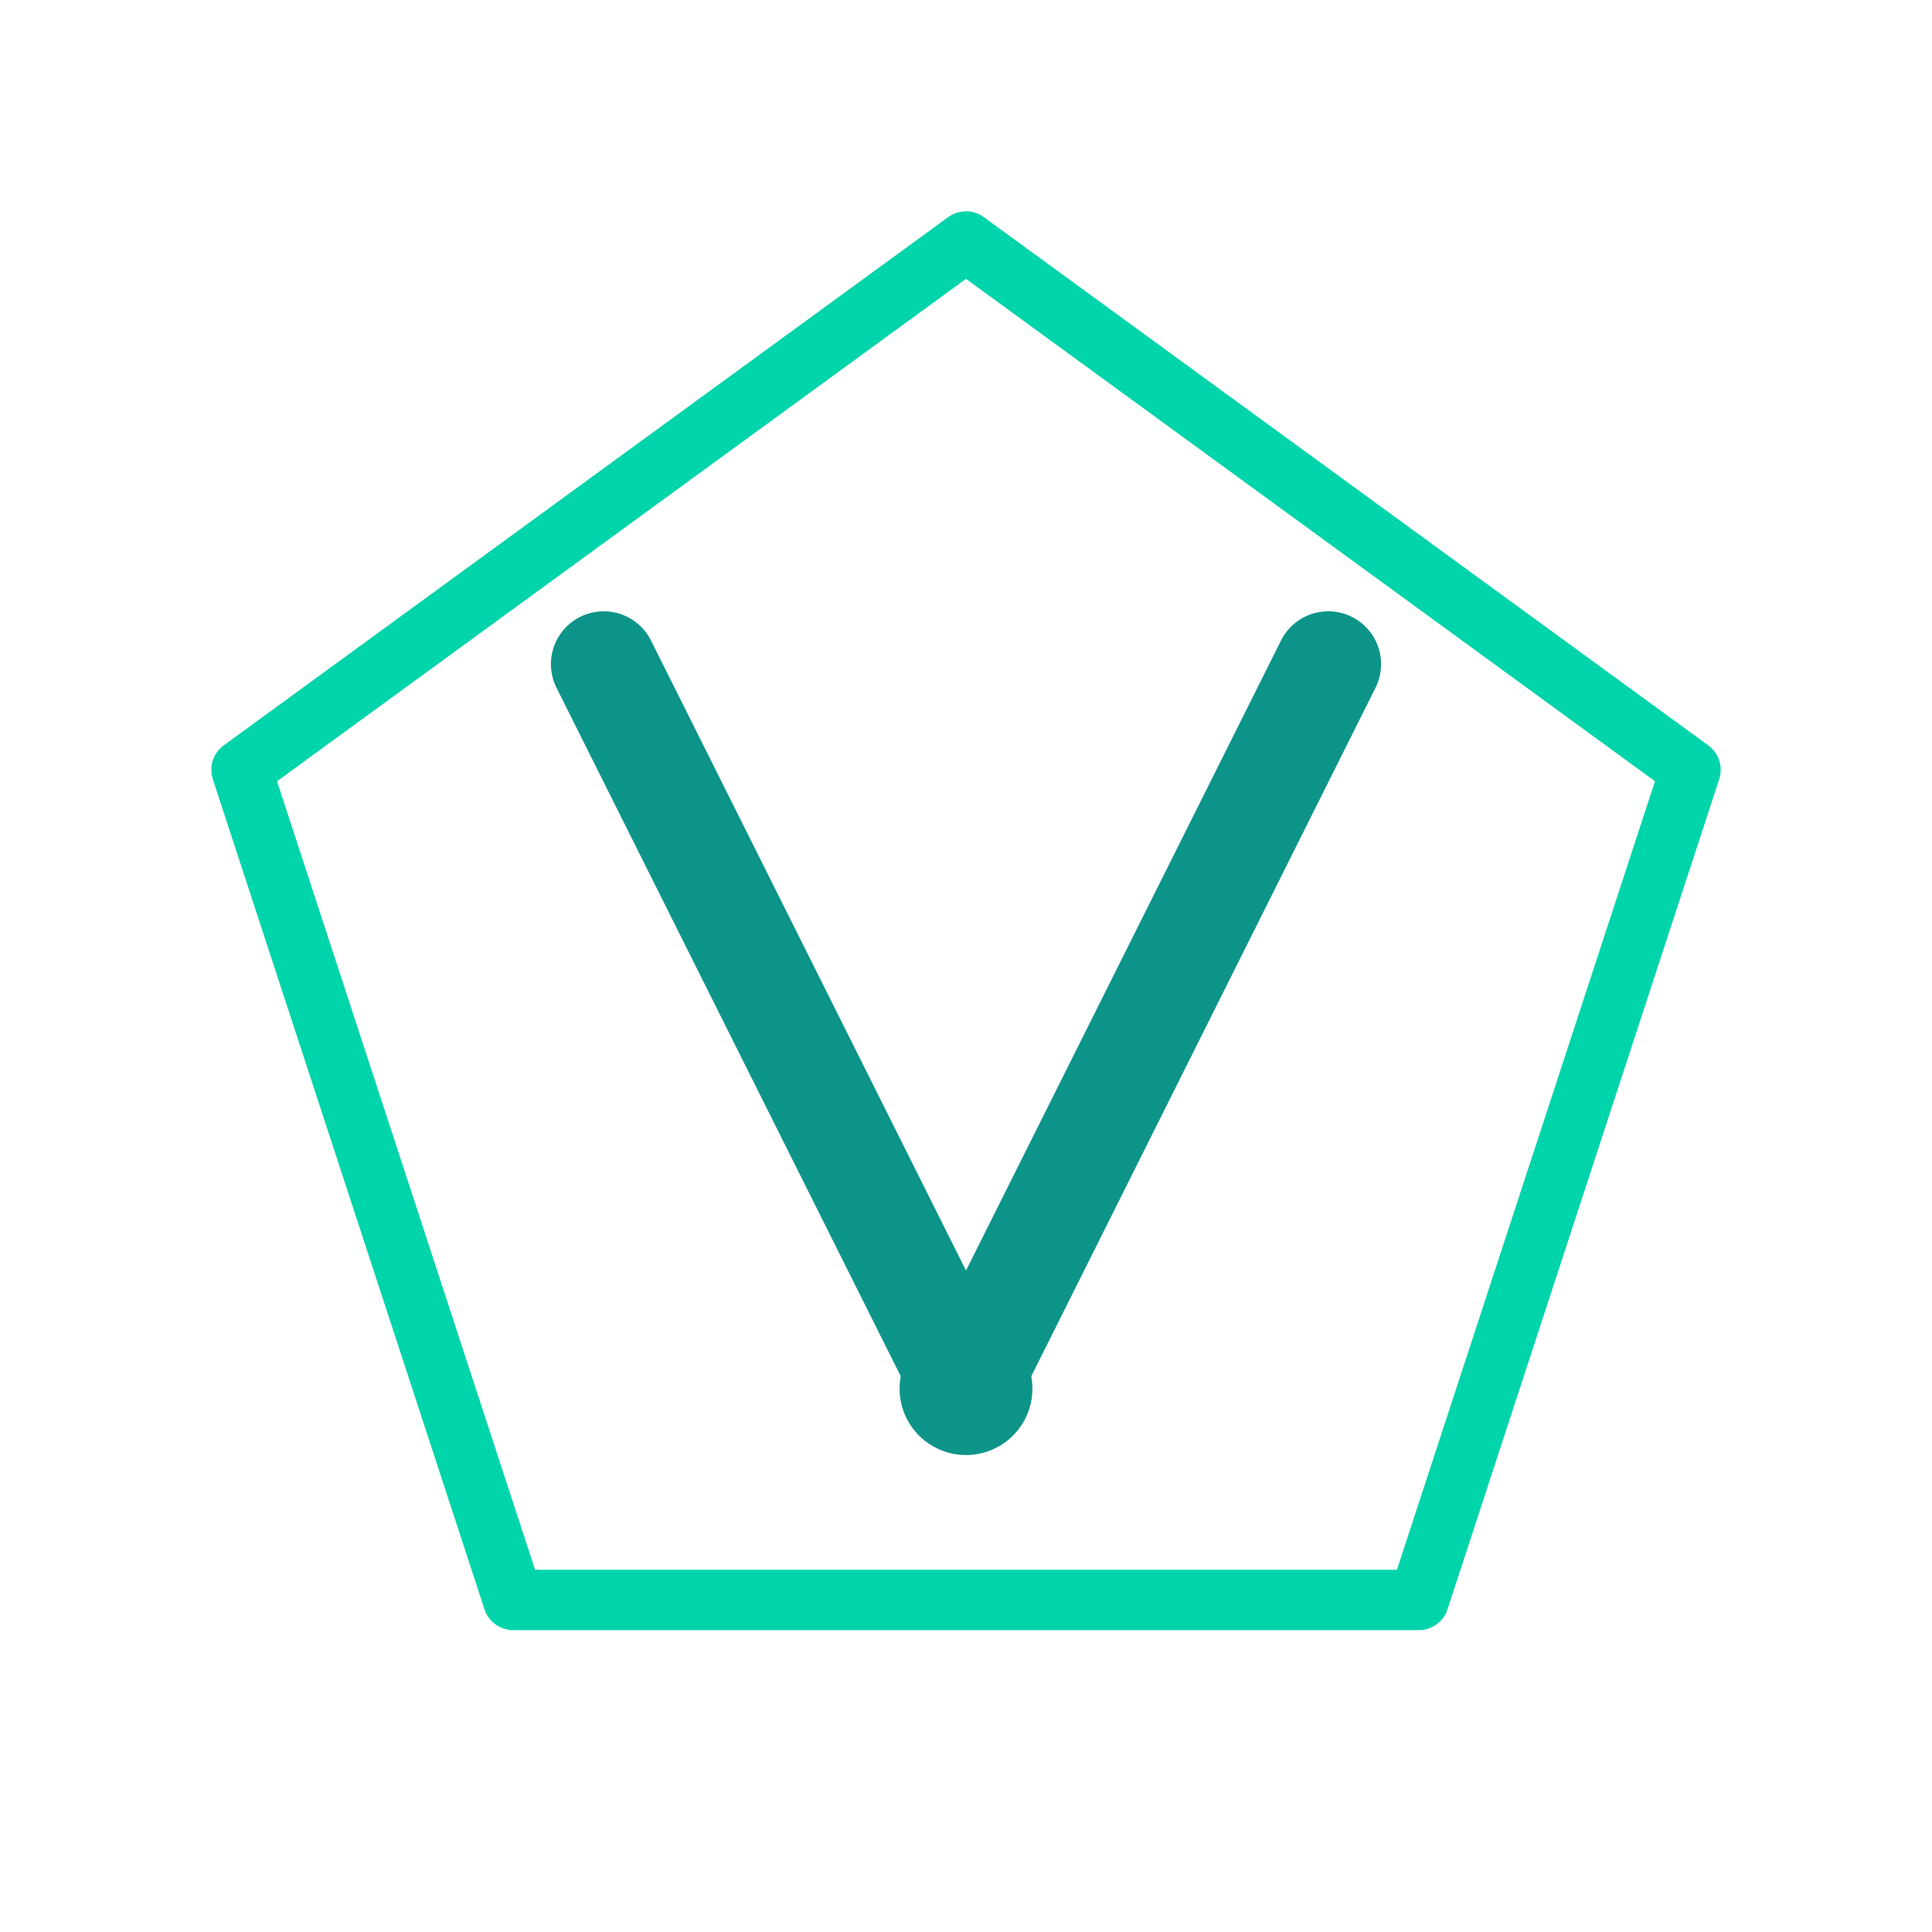
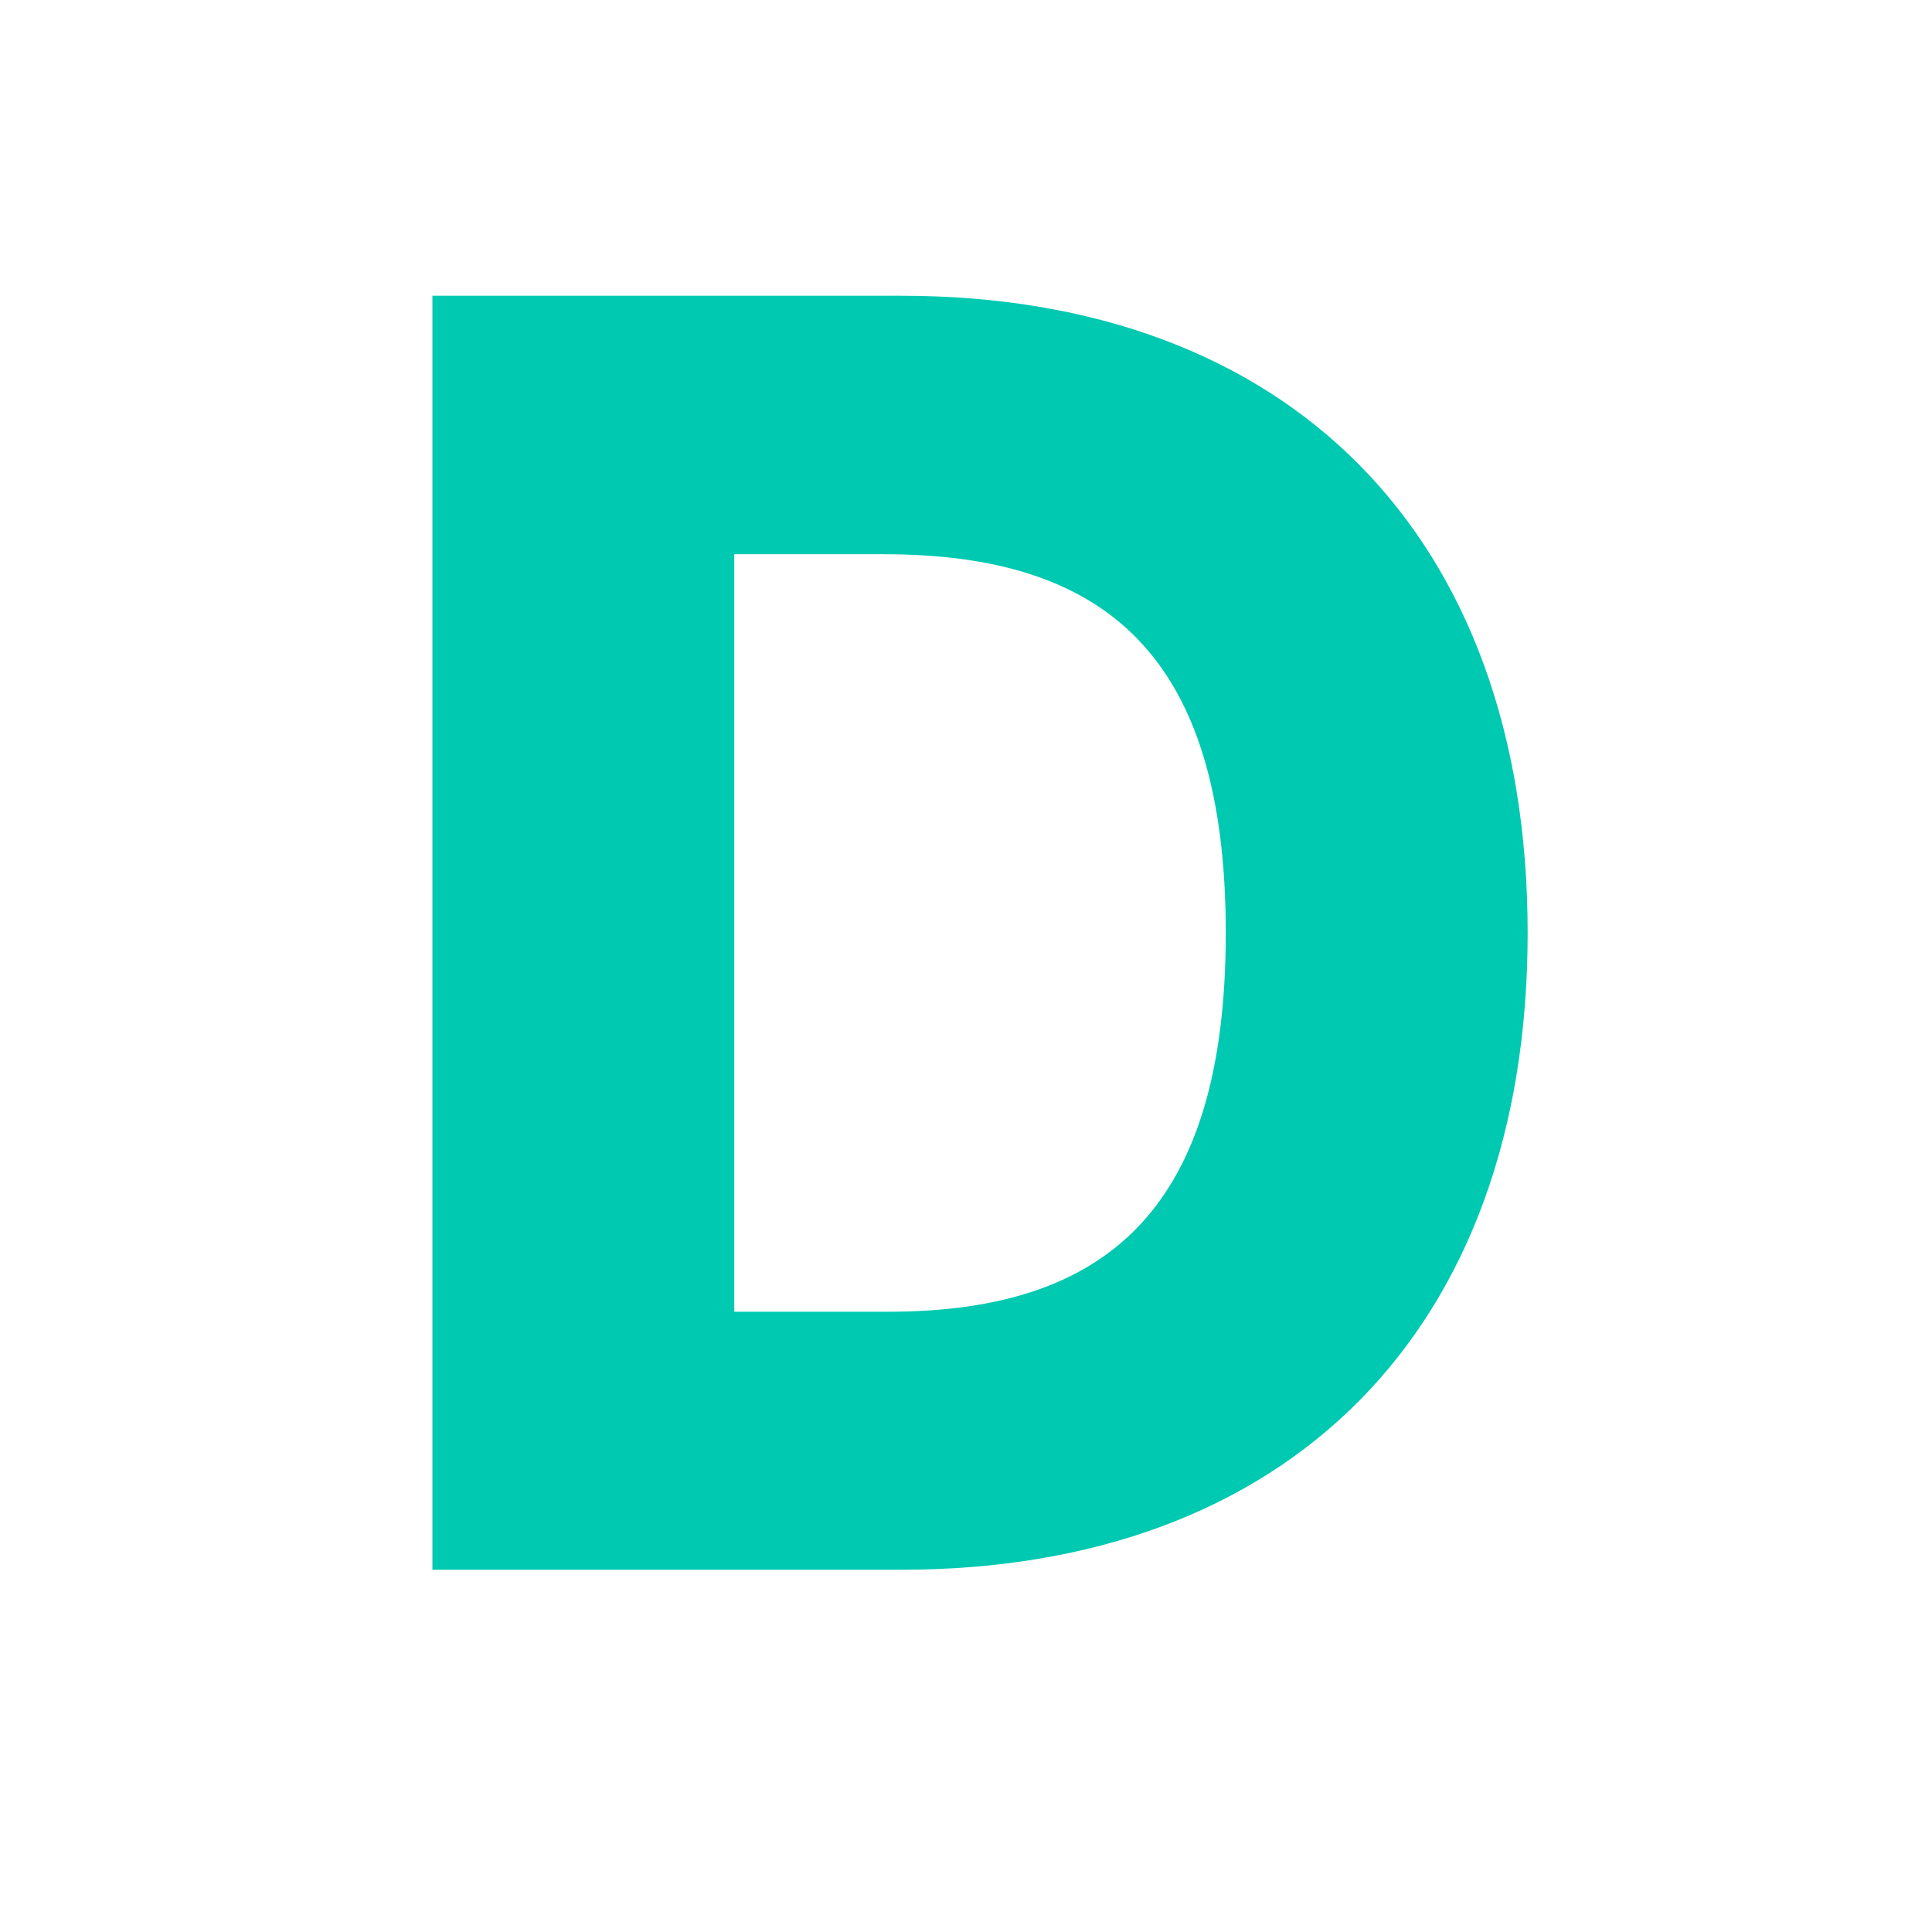
<svg xmlns="http://www.w3.org/2000/svg" viewBox="0 0 64 64" width="64" height="64">
-   <polygon points="32,8 56,25.5 47,53 17,53 8,25.5" fill="none" stroke="#00d4aa" stroke-width="2" stroke-linejoin="round" />
-   <polyline points="20,22 32,46 44,22" fill="none" stroke="#0d9488" stroke-width="3.5" stroke-linecap="round" stroke-linejoin="round" />
-   <circle cx="32" cy="46" r="2.2" fill="#0d9488" />
+   <text x="32" y="52" text-anchor="middle" font-family="Inter, 'Helvetica Neue', Helvetica, Arial, sans-serif" font-weight="800" font-size="58" fill="#00c9b1">D</text>
</svg>
